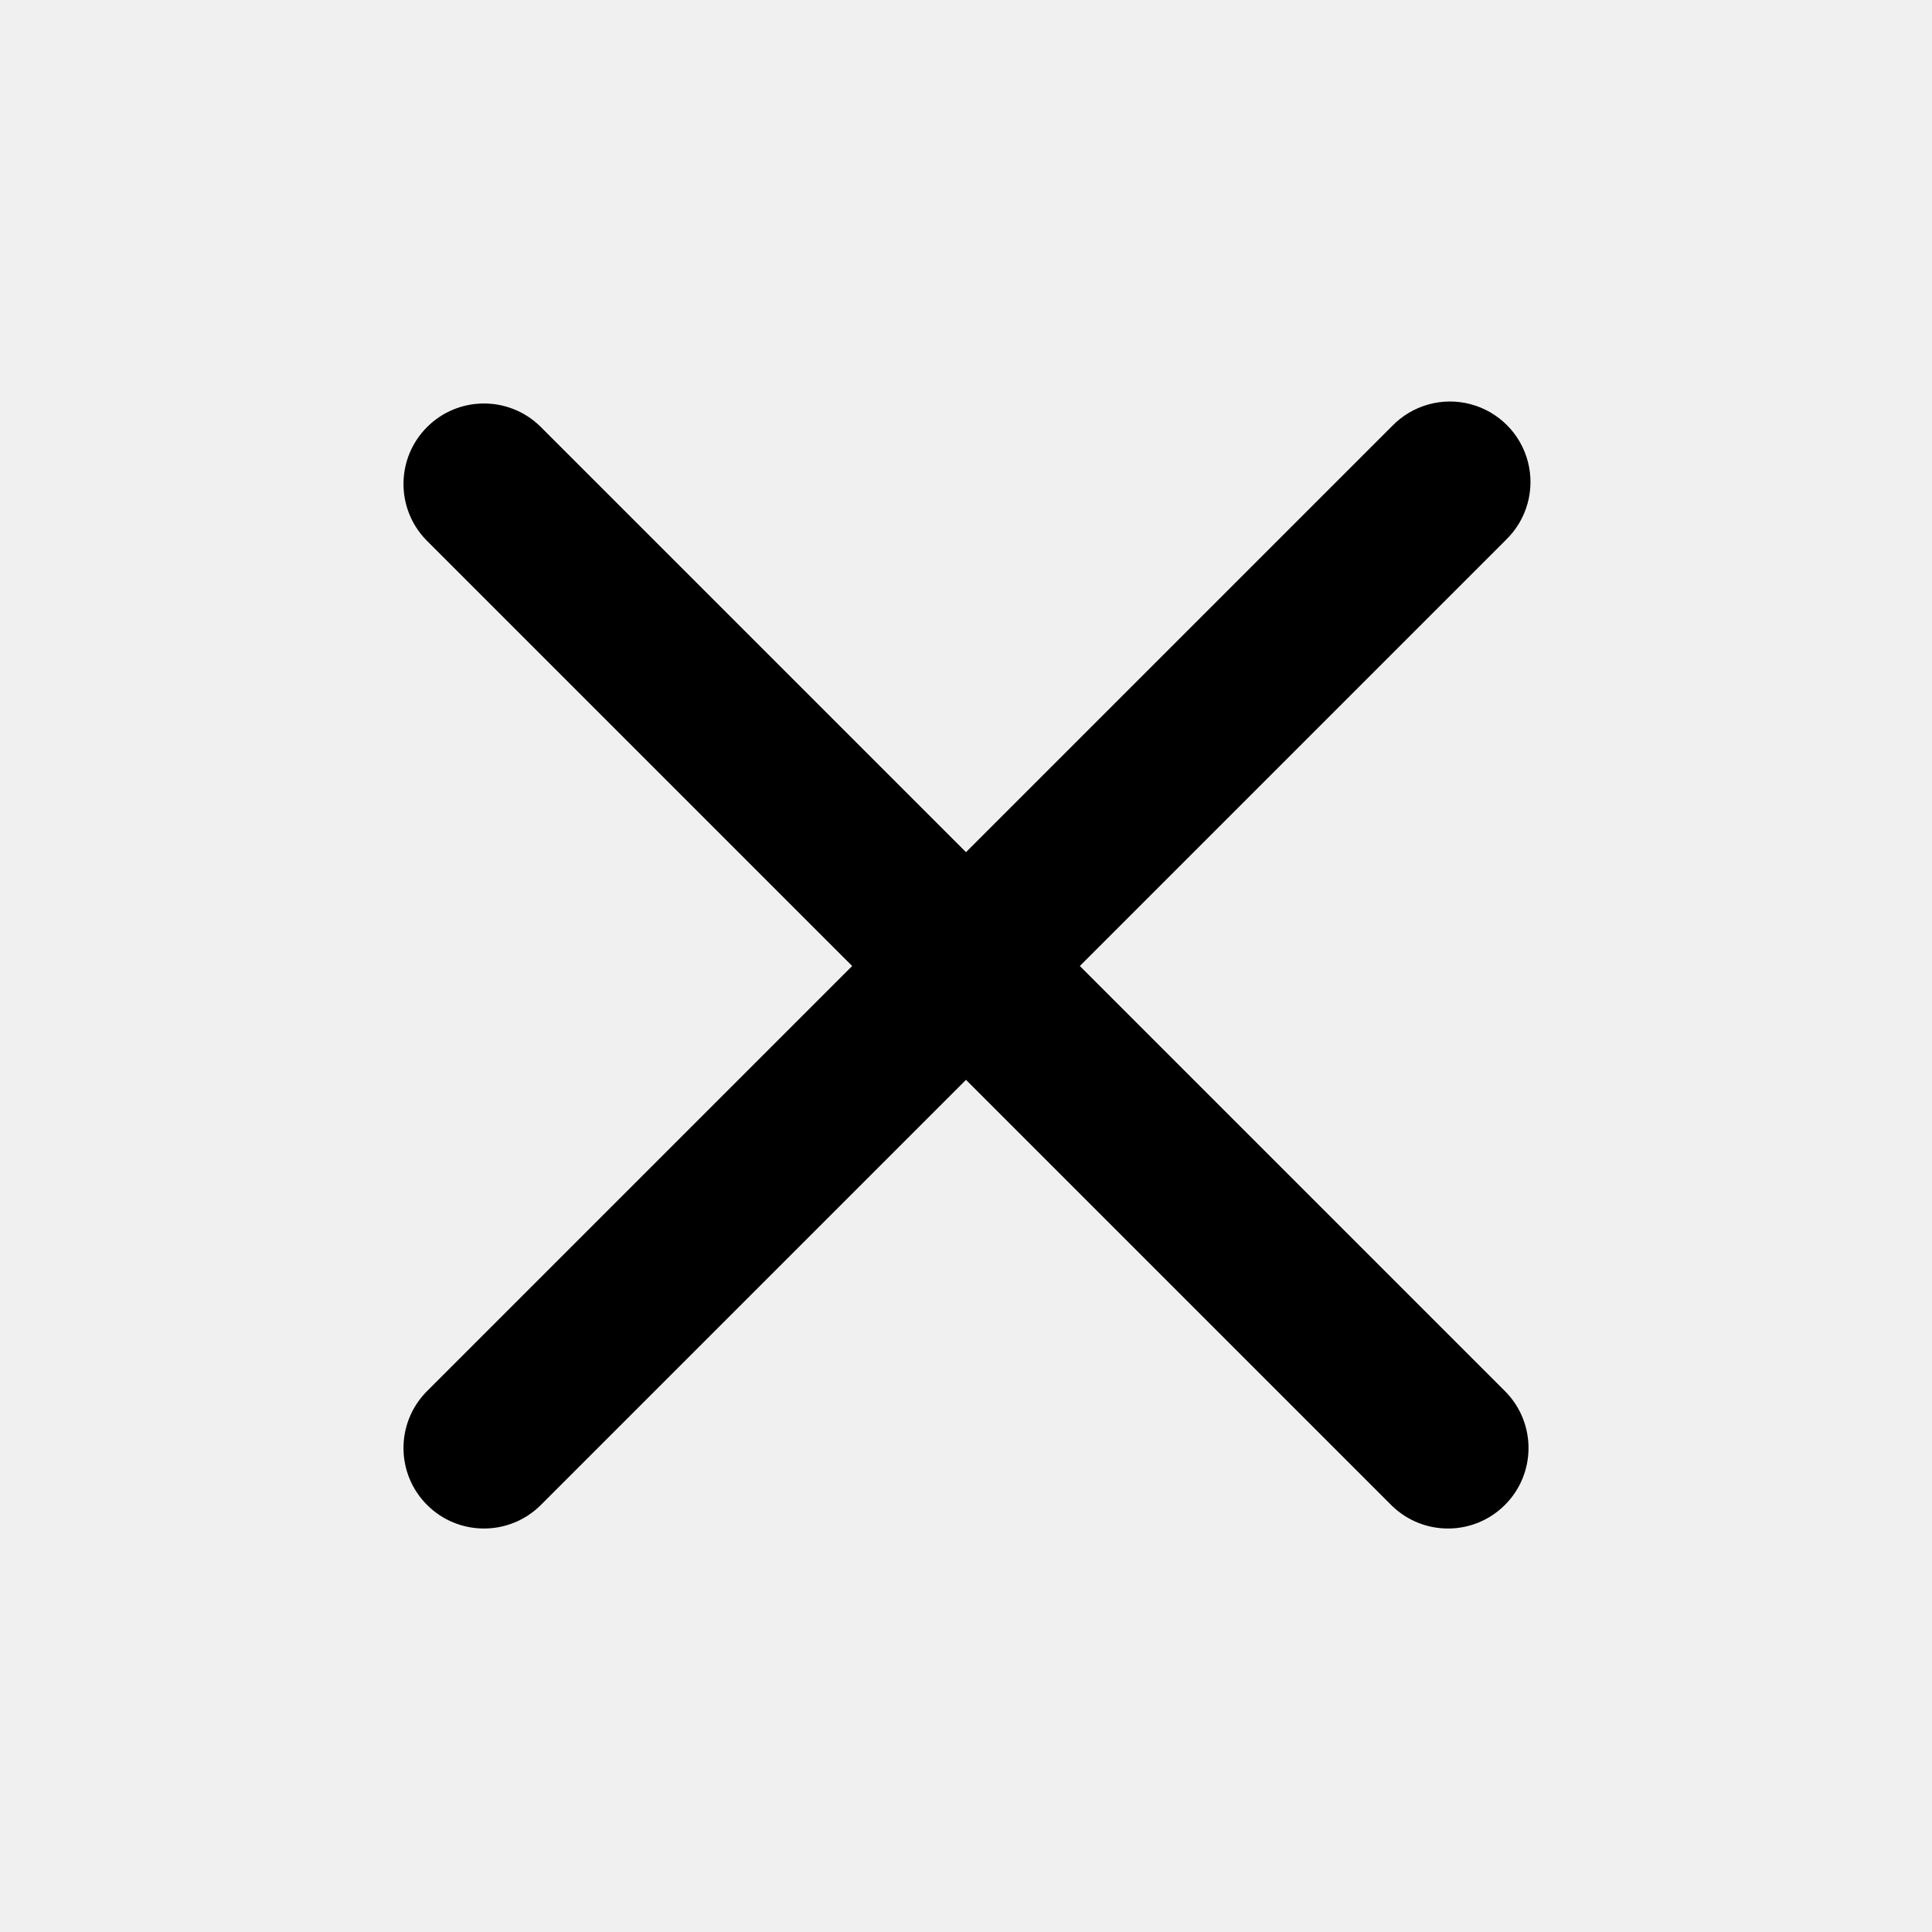
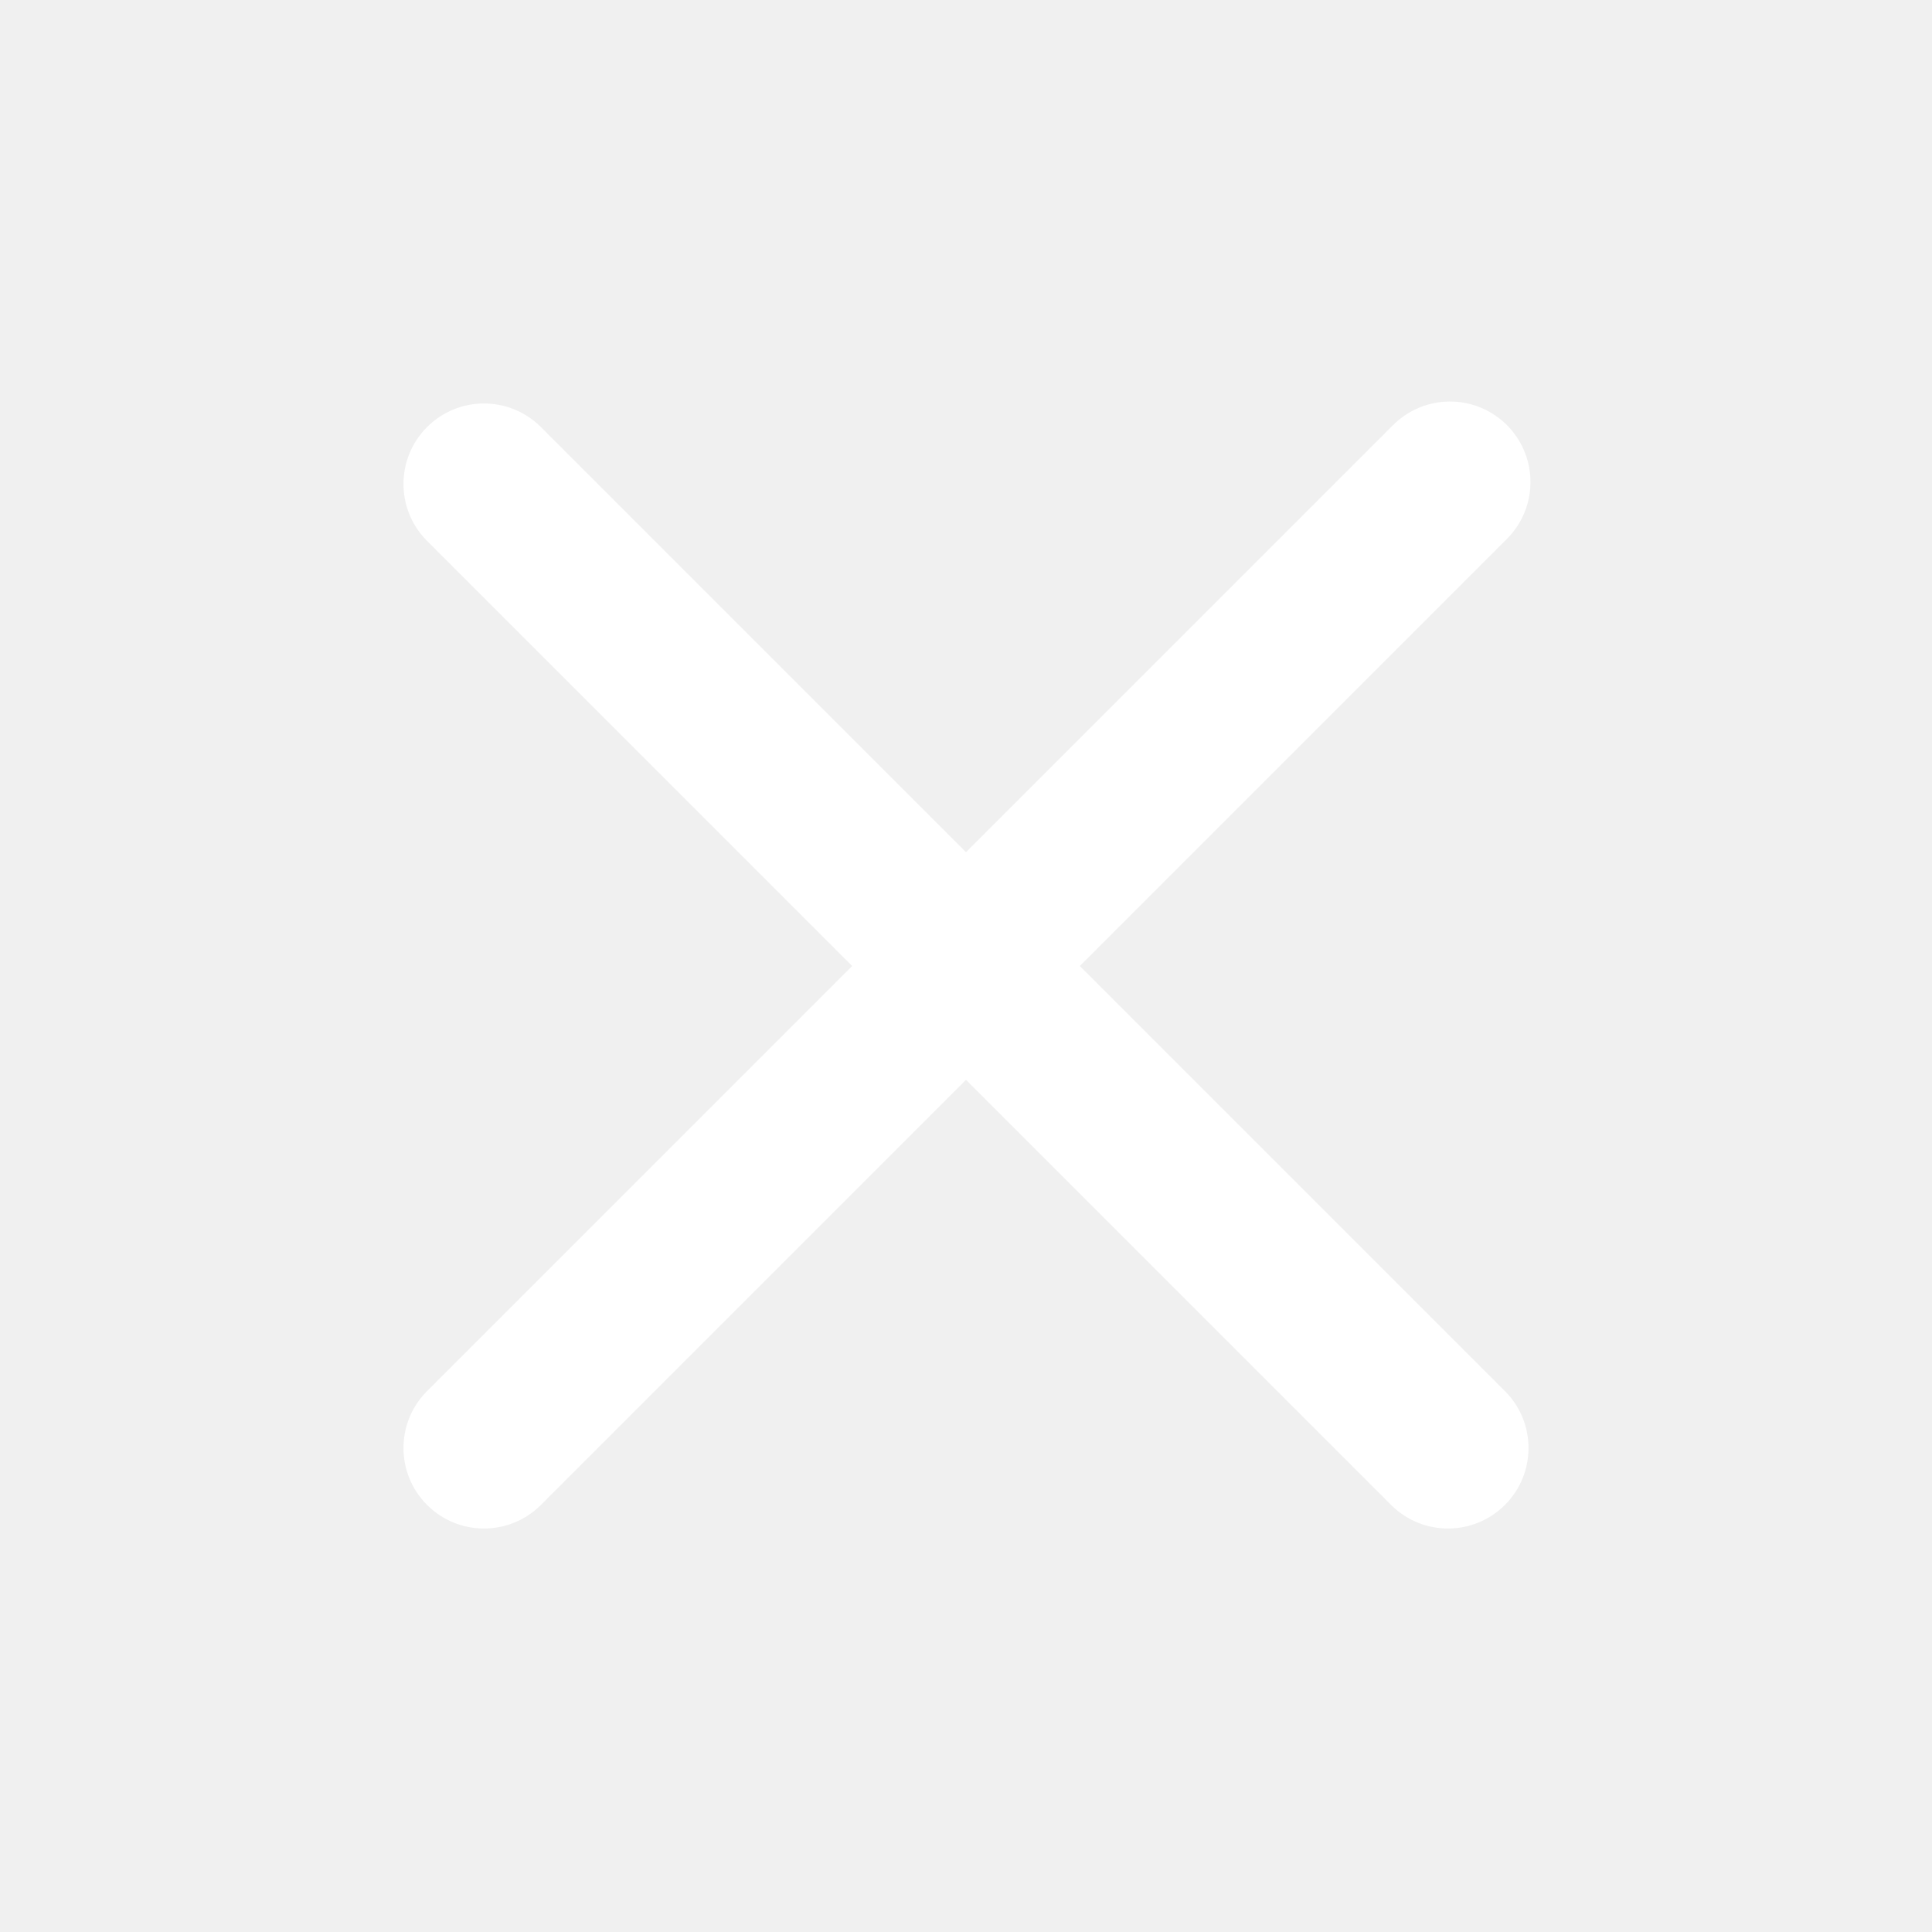
<svg xmlns="http://www.w3.org/2000/svg" width="24" height="24" role="presentation" focusable="false" viewBox="0 0 24 24">
-   <path fill-rule="evenodd" clip-rule="evenodd" d="M10.586 12L5.293 6.707a1 1 0 011.414-1.414L12 10.586l5.293-5.293a1 1 0 111.414 1.414L13.414 12l5.293 5.293a1 1 0 01-1.414 1.414L12 13.414l-5.293 5.293a1 1 0 01-1.414-1.414L10.586 12z" fill="currentColor" />
+   <path fill-rule="evenodd" clip-rule="evenodd" d="M10.586 12L5.293 6.707a1 1 0 011.414-1.414L12 10.586l5.293-5.293a1 1 0 111.414 1.414L13.414 12l5.293 5.293a1 1 0 01-1.414 1.414L12 13.414l-5.293 5.293a1 1 0 01-1.414-1.414L10.586 12z" fill="white" />
</svg>
